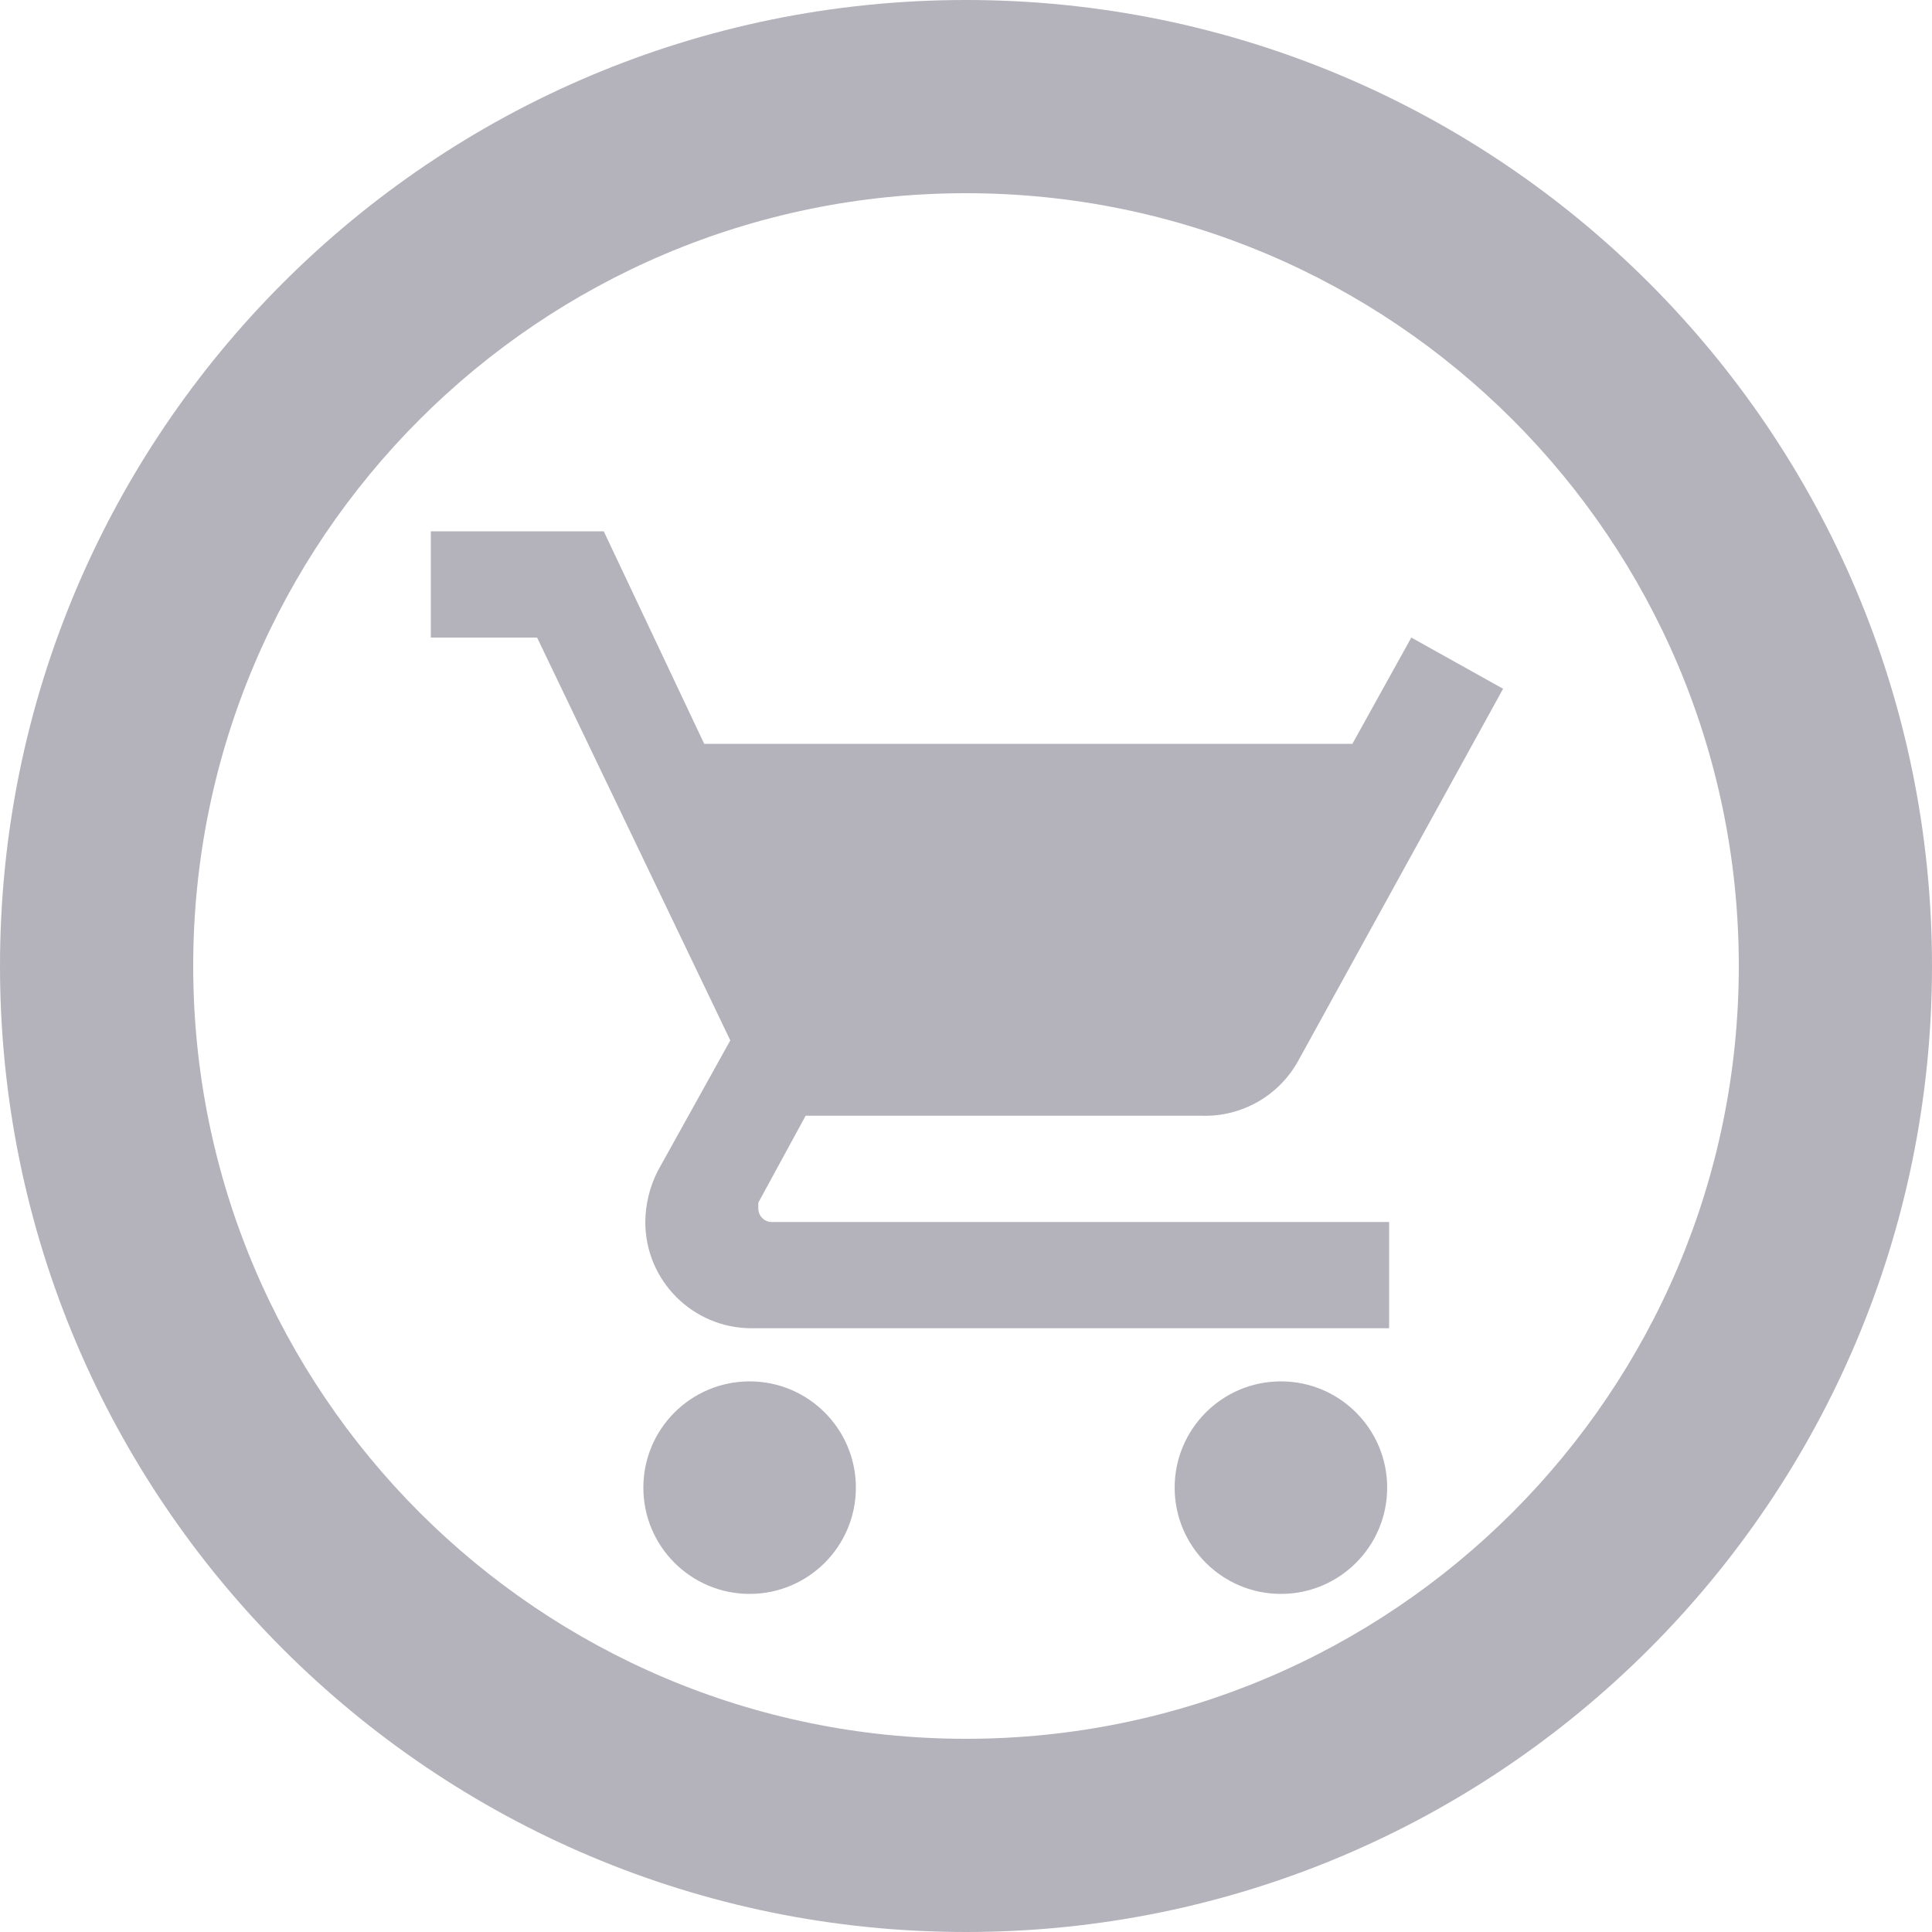
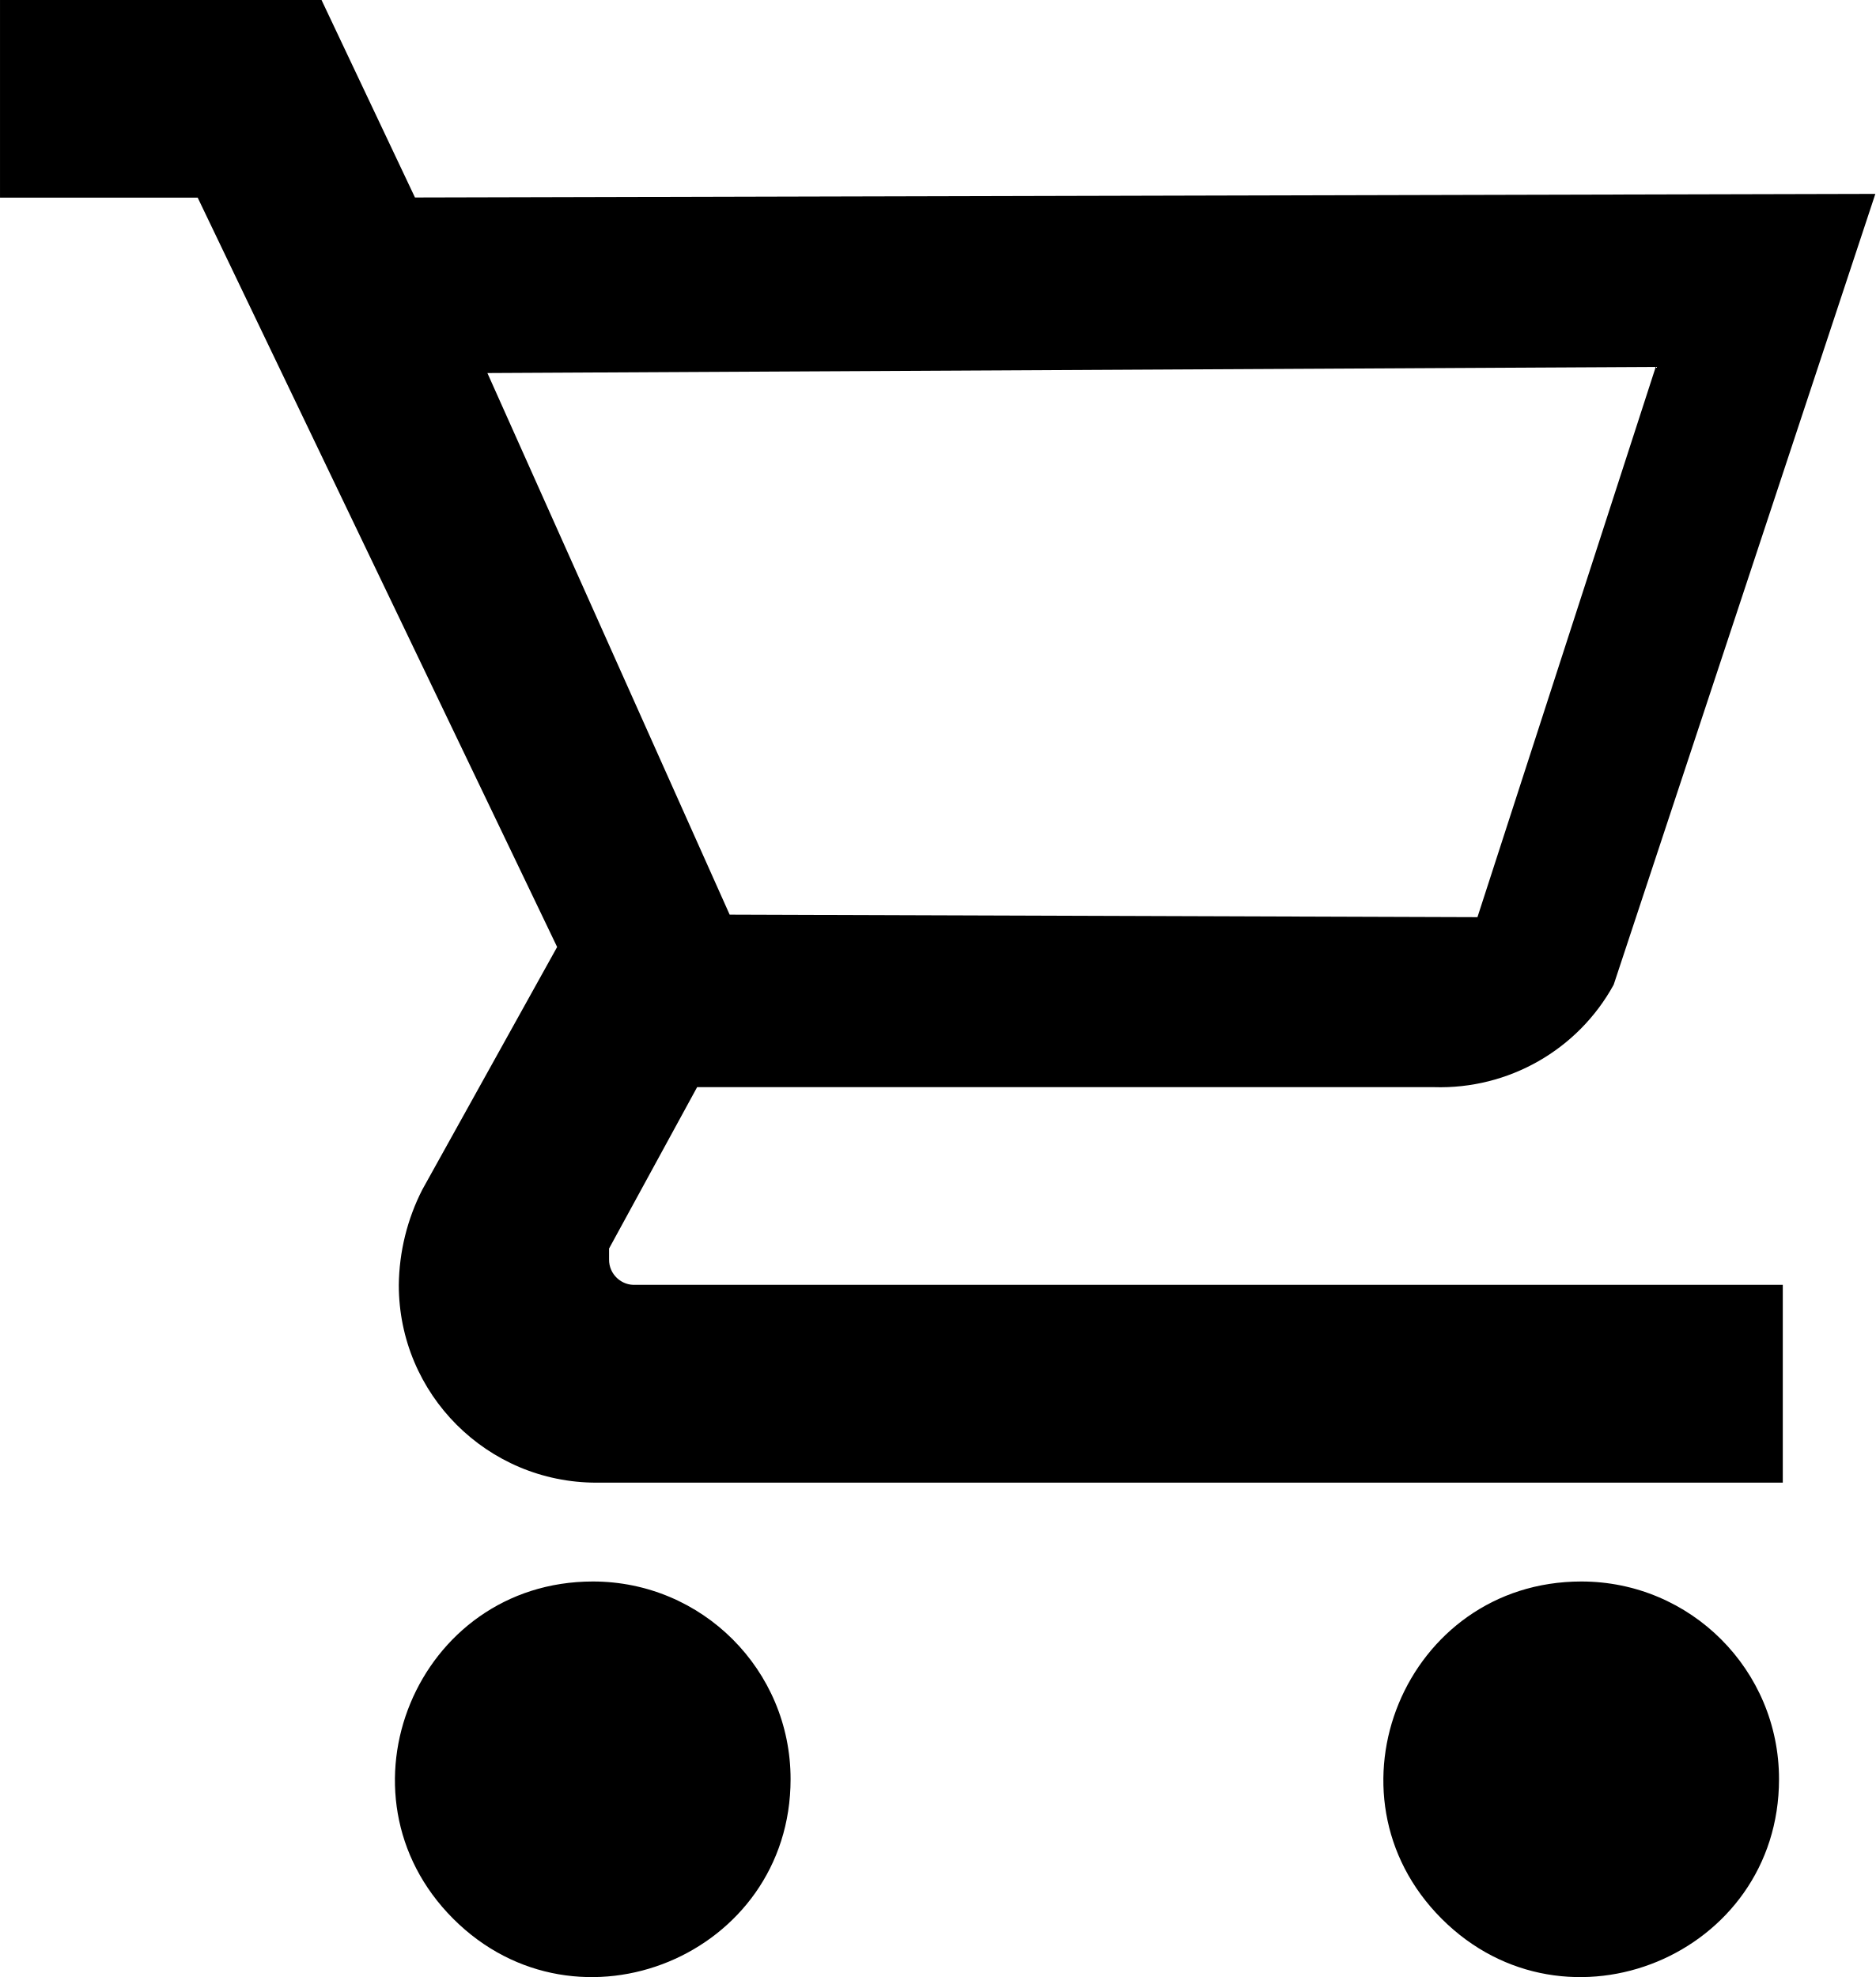
- <svg xmlns="http://www.w3.org/2000/svg" id="Layer_1" data-name="Layer 1" viewBox="0 0 20 20">
-   <defs>
-     <style>.cls-1{fill:#b4b2bb}</style>
+ <svg xmlns="http://www.w3.org/2000/svg" height="11.002" width="10.435" version="1.1" viewBox="0 0 10.435 11.002" data-name="Layer 1" id="Layer_1">
+   <defs id="defs1188">
+     <style id="style1186">.cls-1{fill:#b4b2bb}</style>
  </defs>
-   <g>
-     <path d="M7.76,14.3a1.1,1.1,0,1,0,1.1,1.1A1.1,1.1,0,0,0,7.76,14.3Zm5.5,0a1.1,1.1,0,1,0,1.1,1.1A1.1,1.1,0,0,0,13.26,14.3ZM7.85,12.51l0-.06.49-.9h4.1a1.1,1.1,0,0,0,1-.57l2.12-3.85-.95-.53h0L14,7.7H7.29L6.77,6.6,6.25,5.5H4.46V6.6h1.1l2,4.17-.75,1.35a1.19,1.19,0,0,0-.13.53,1.1,1.1,0,0,0,1.1,1.1h6.6v-1.1H8A.14.14,0,0,1,7.85,12.51Z" class="cls-1" />
-     <path d="M10,2a8,8,0,1,1-8,8,8,8,0,0,1,8-8m0-2A10,10,0,1,0,20,10,10,10,0,0,0,10,0Z" class="cls-1" />
+   <g transform="translate(-4.460938,-5.5)" id="g1196">
+     <path d="m 4.461,5.5 v 1.1 h 1.1 l 2,4.17 -0.75,1.35 c -0.084,0.164 -0.129,0.347 -0.131,0.531 0,0.608 0.492,1.1 1.1,1.1 H 14.381 V 12.65 H 8 c -0.081,0.006 -0.151,-0.059 -0.15,-0.141 v -0.061 l 0.49,-0.898 h 4.1 c 0.414,0.013 0.801,-0.207 1,-0.57 l 1.456,-4.401 -8.126,0.02 v 0 L 6.25,5.5 Z M 7.173,7.576 13.674,7.542 12.682,10.604 8.521,10.59 Z m 0.587,6.725 c -0.98,0 -1.47,1.184 -0.777,1.877 0.693,0.693 1.877,0.203 1.877,-0.777 0,-0.608 -0.492,-1.1 -1.1,-1.1 z m 5.5,0 c -0.98,0 -1.47,1.184 -0.777,1.877 0.693,0.693 1.877,0.203 1.877,-0.777 0,-0.608 -0.492,-1.1 -1.1,-1.1 z" id="path1192" />
  </g>
</svg>
